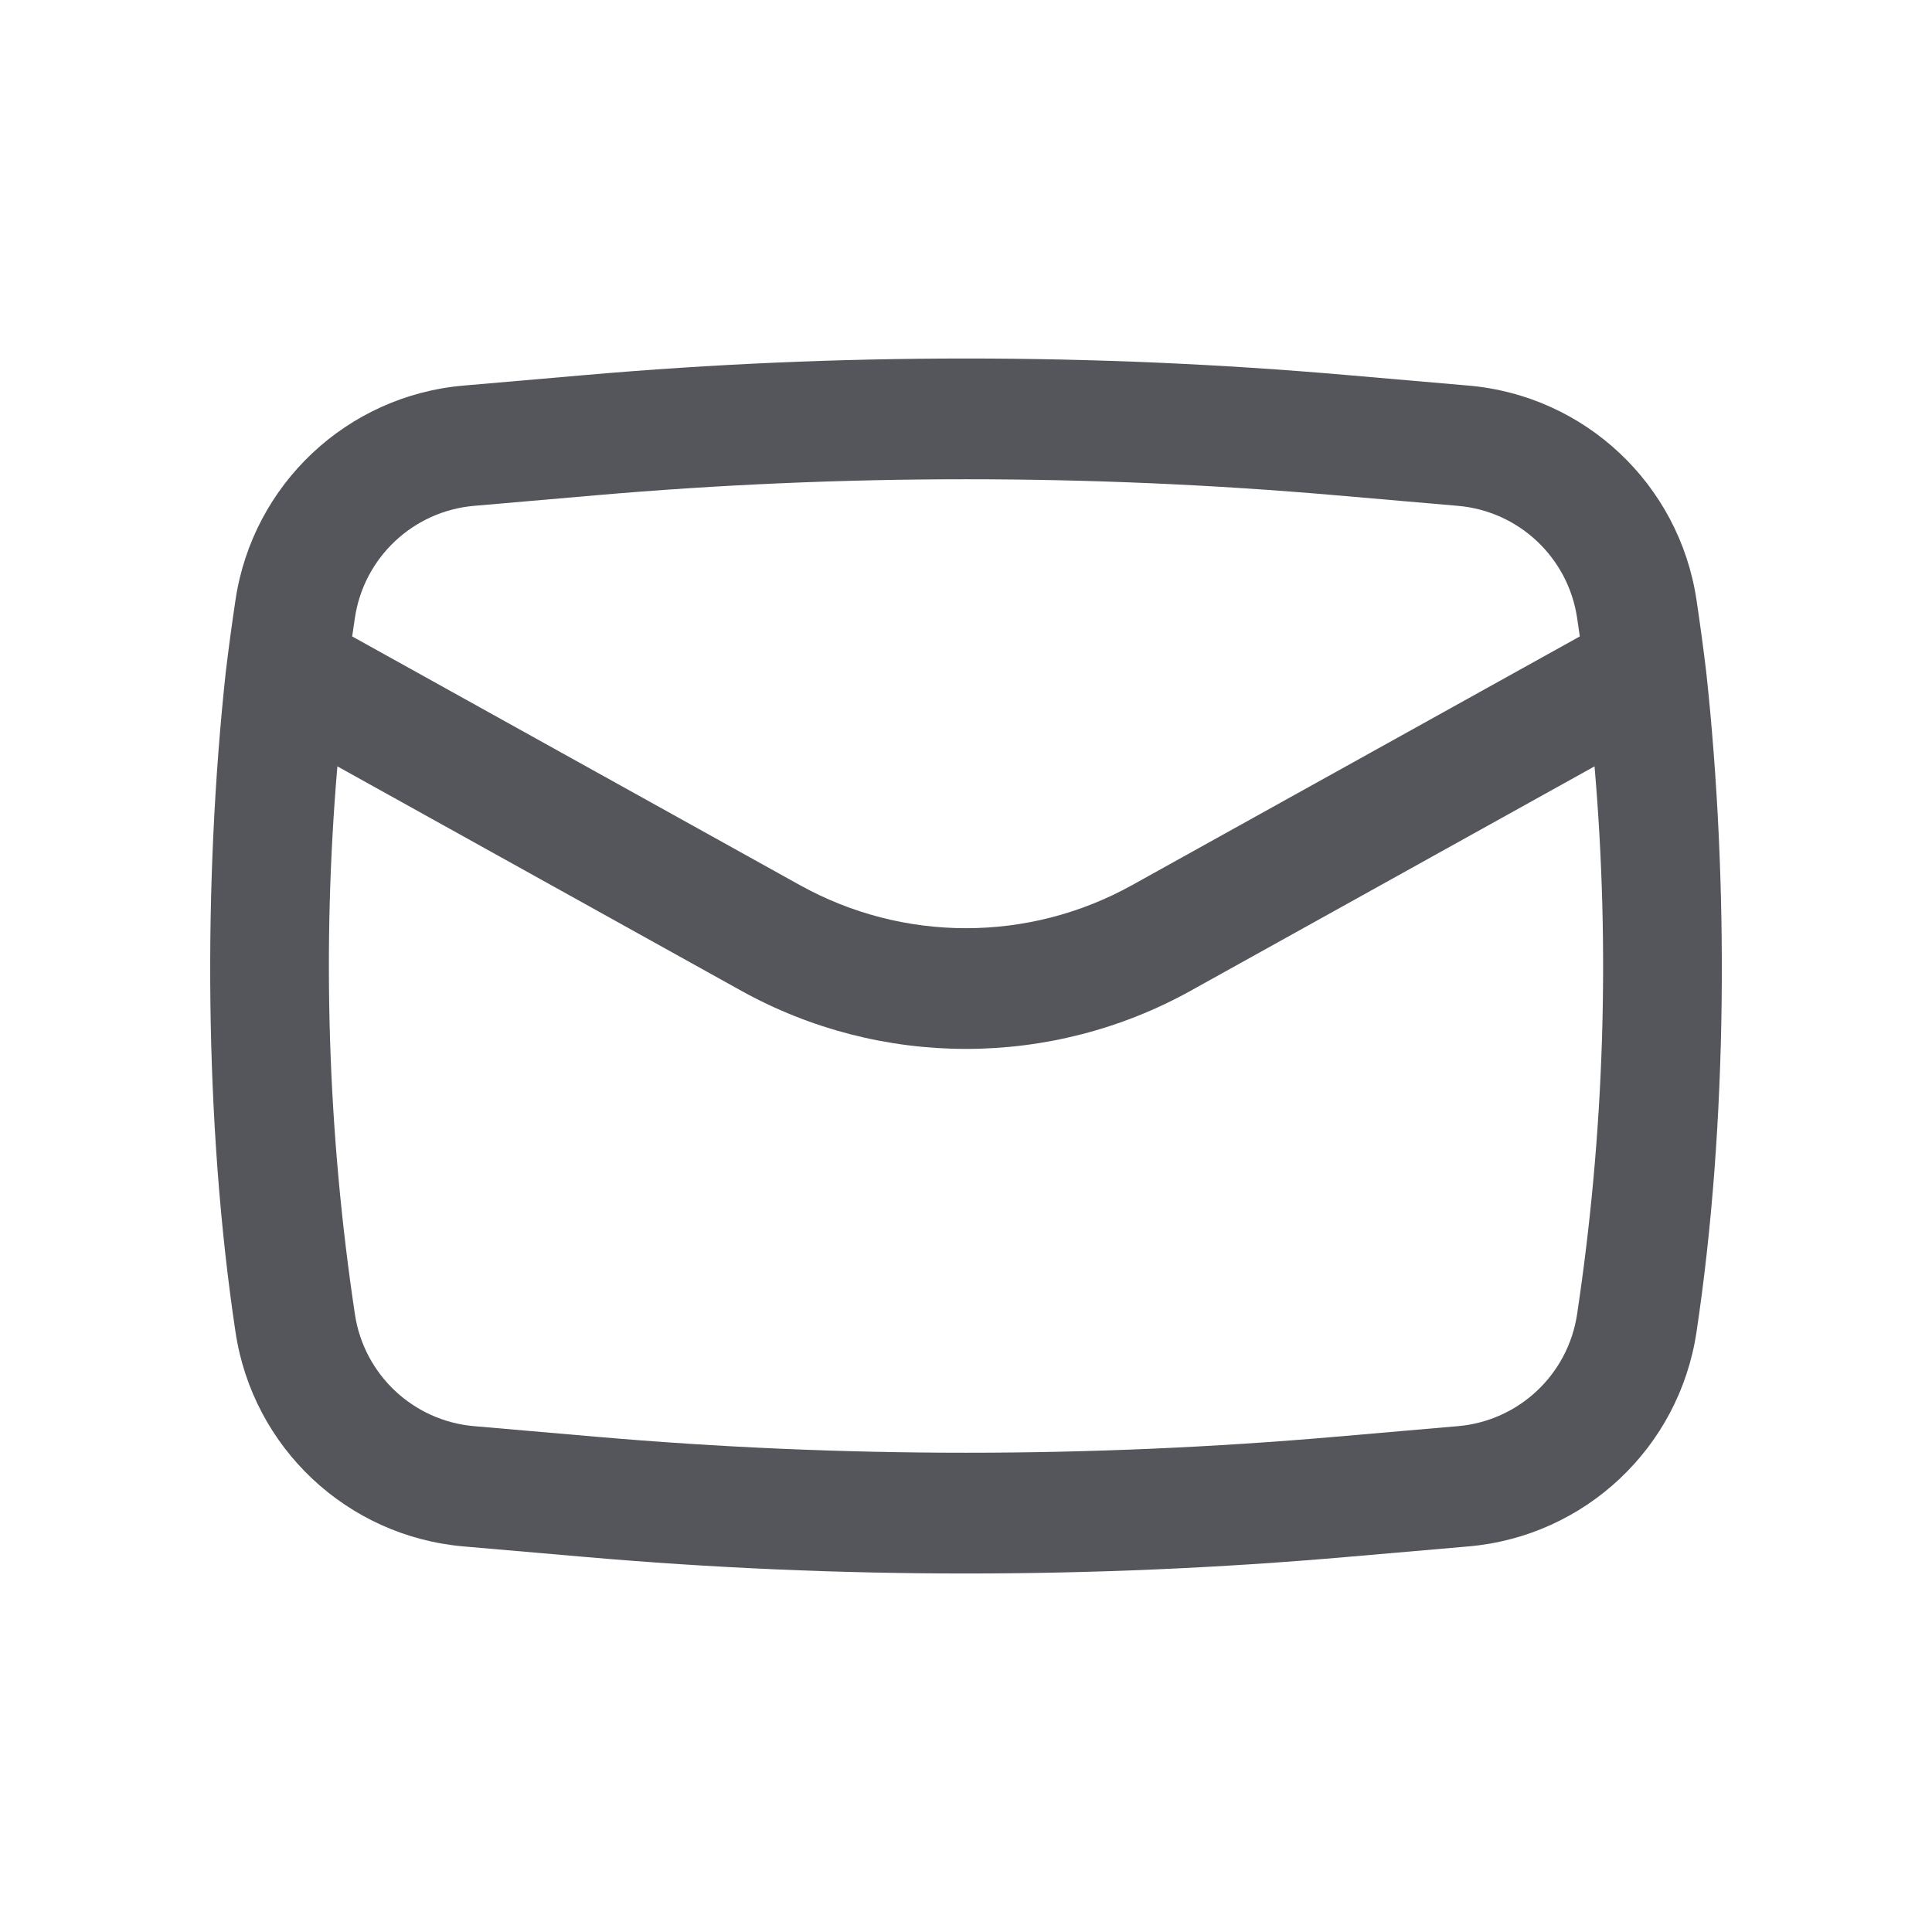
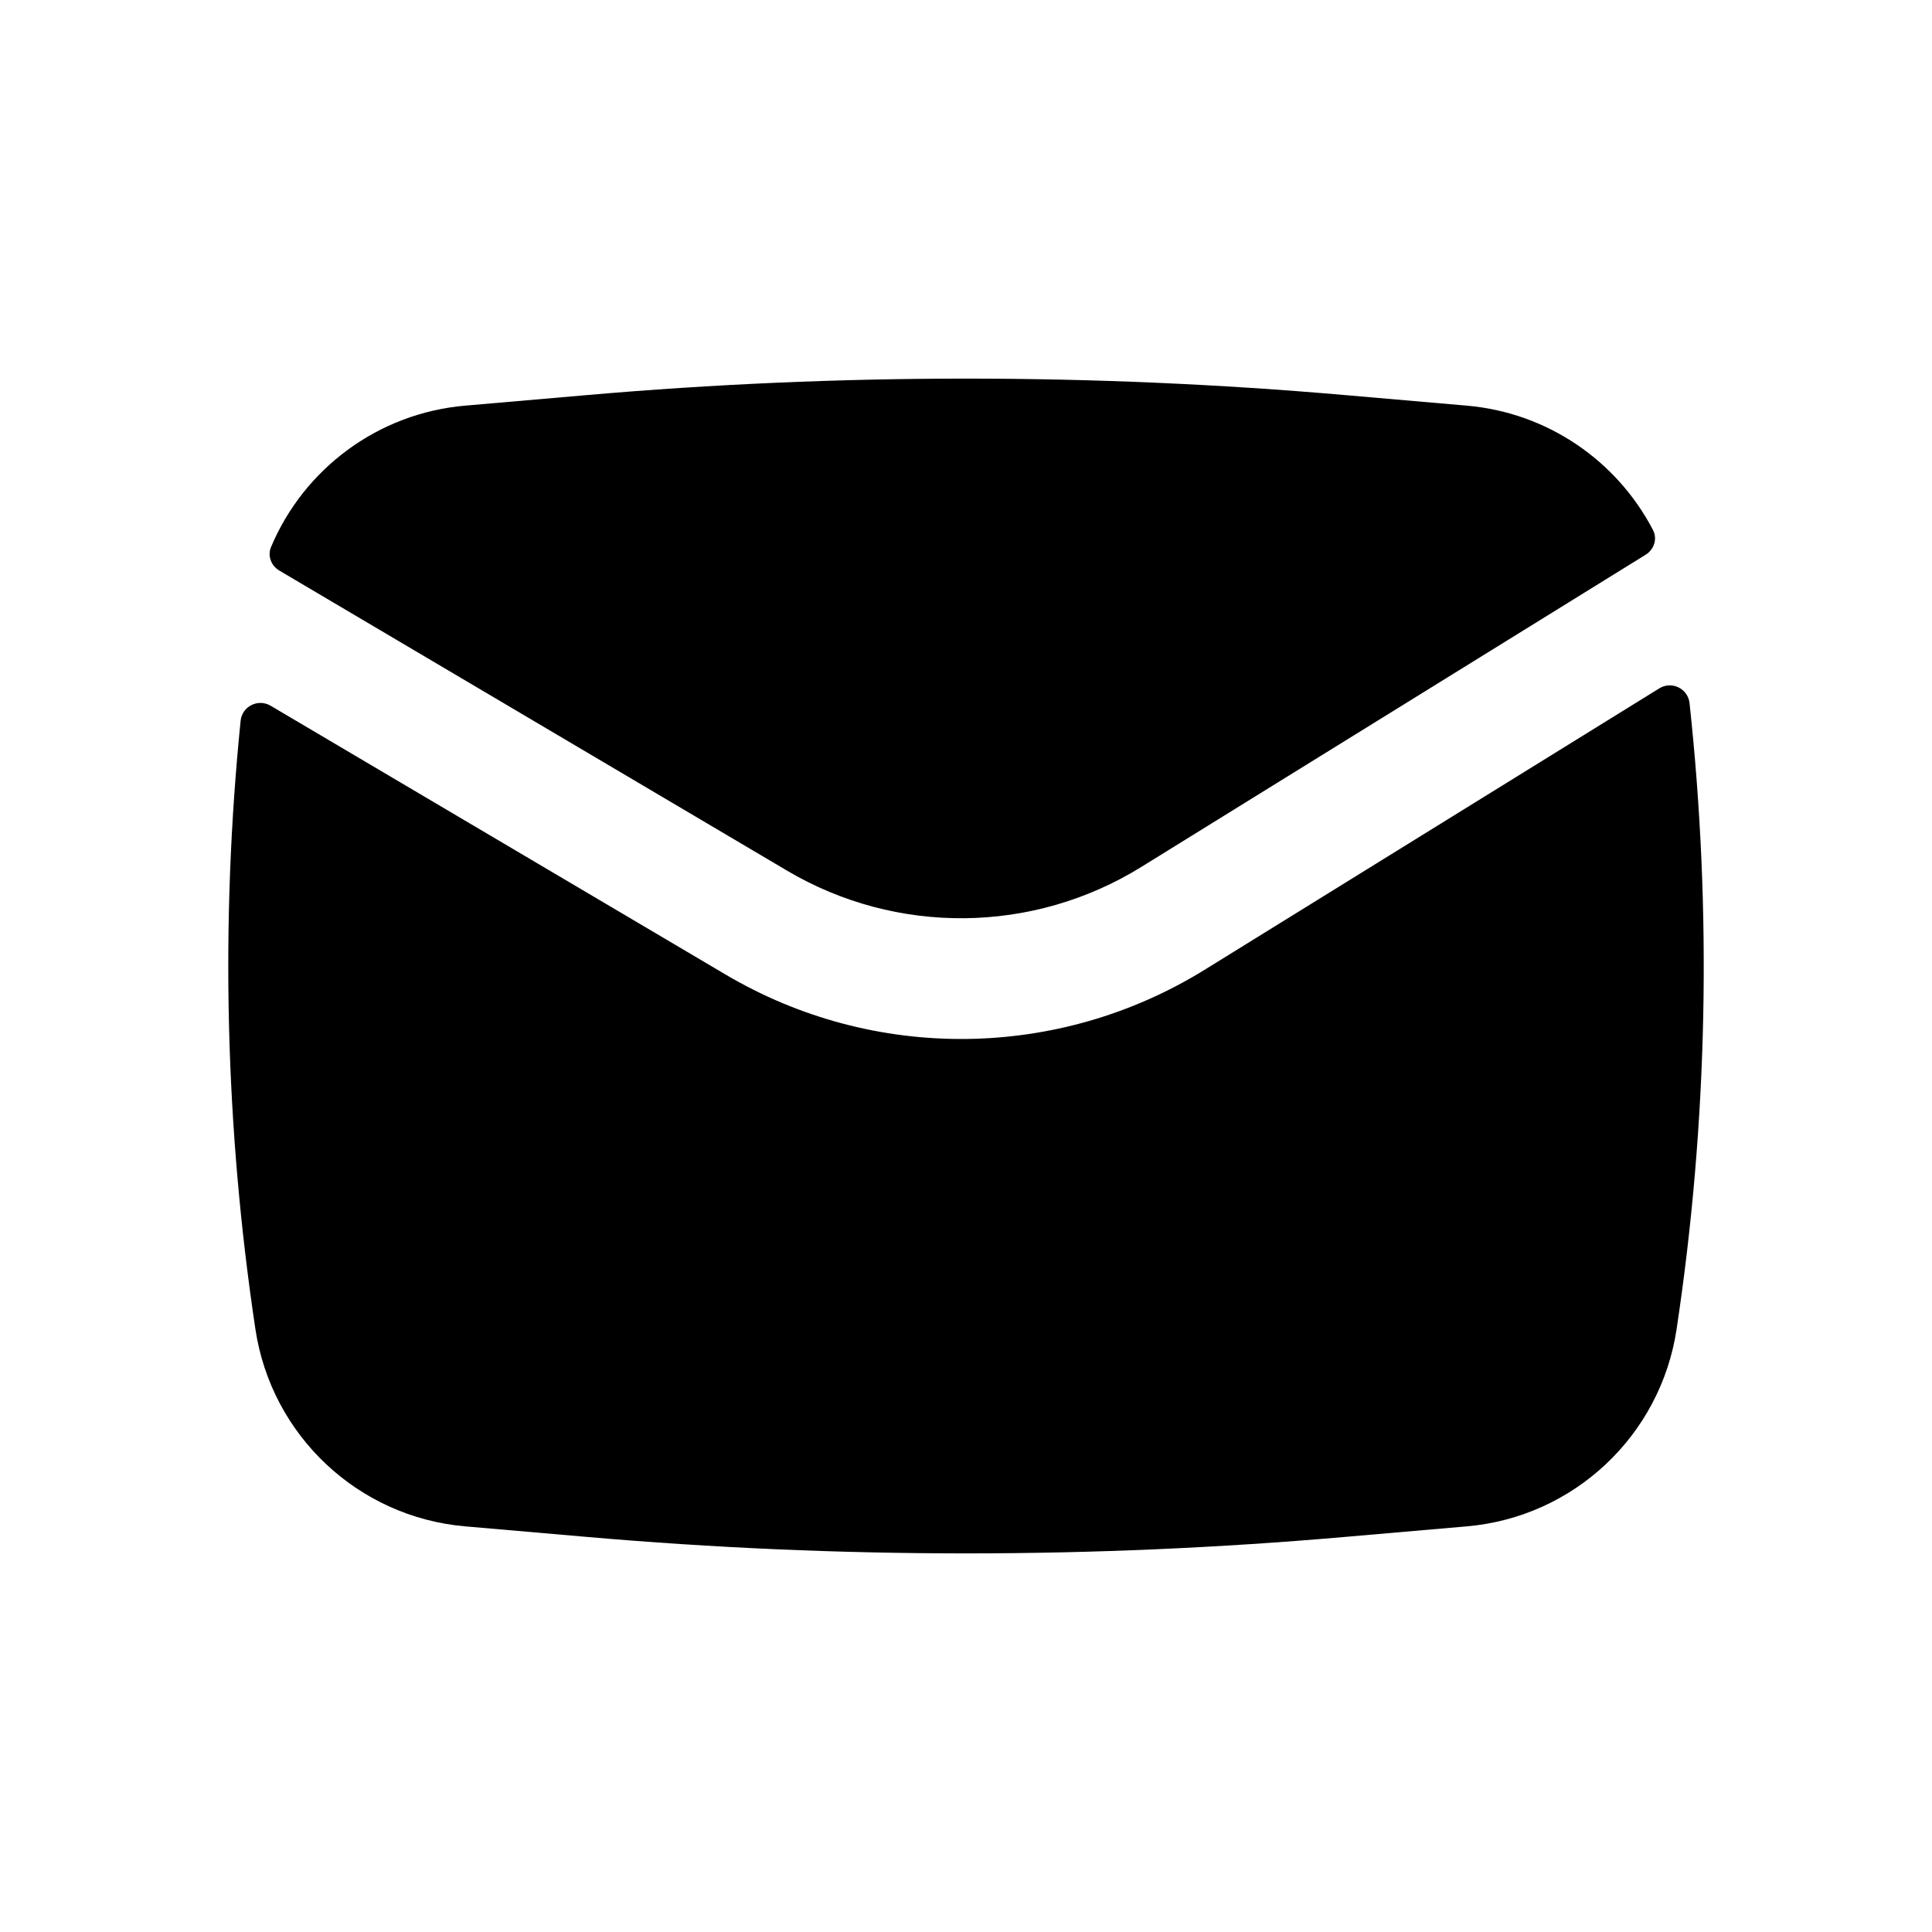
<svg xmlns="http://www.w3.org/2000/svg" width="24" height="24" viewBox="0 0 24 24" fill="none">
-   <path fill-rule="evenodd" clip-rule="evenodd" d="M2.804 8.353C2.524 10.956 2.536 13.958 2.926 16.55C3.142 17.985 4.312 19.084 5.757 19.21L7.268 19.341C10.416 19.615 13.583 19.615 16.733 19.341L18.243 19.21C19.688 19.084 20.858 17.985 21.074 16.55C21.464 13.958 21.477 10.956 21.196 8.353C21.16 8.052 21.119 7.75 21.074 7.449C20.858 6.015 19.688 4.915 18.243 4.79L16.733 4.659C13.583 4.385 10.416 4.385 7.268 4.659L5.757 4.79C4.312 4.915 3.142 6.015 2.926 7.449C2.881 7.75 2.84 8.052 2.804 8.353ZM7.397 6.153C10.46 5.887 13.54 5.887 16.602 6.153L18.113 6.284C18.867 6.35 19.478 6.924 19.591 7.673C19.602 7.75 19.614 7.828 19.625 7.906L14.064 10.995C12.78 11.709 11.22 11.709 9.936 10.995L4.375 7.906C4.386 7.828 4.397 7.75 4.409 7.673C4.522 6.924 5.133 6.35 5.887 6.284L7.397 6.153ZM19.808 9.52C20.003 11.788 19.93 14.072 19.591 16.327C19.478 17.076 18.867 17.65 18.113 17.716L16.603 17.847C13.54 18.113 10.46 18.113 7.397 17.847L5.887 17.716C5.133 17.65 4.522 17.076 4.409 16.327C4.07 14.072 3.998 11.788 4.191 9.52L9.207 12.307C10.944 13.271 13.056 13.271 14.792 12.307L19.808 9.52Z" fill="#54565B" />
+   <path d="M7.289 4.908C10.424 4.635 13.576 4.635 16.711 4.908L18.221 5.039C19.226 5.126 20.087 5.726 20.534 6.584C20.591 6.693 20.548 6.826 20.443 6.891L14.177 10.77C12.833 11.602 11.138 11.62 9.778 10.816L3.47 7.088C3.368 7.028 3.321 6.904 3.367 6.795C3.775 5.825 4.693 5.133 5.779 5.039L7.289 4.908Z" fill="black" />
+   <path d="M3.362 8.767C3.206 8.675 3.007 8.774 2.989 8.954C2.735 11.47 2.797 14.009 3.173 16.513C3.372 17.833 4.449 18.846 5.779 18.961L7.289 19.092C10.424 19.365 13.576 19.365 16.711 19.092L18.221 18.961C19.551 18.846 20.628 17.833 20.827 16.513C21.215 13.936 21.268 11.322 20.988 8.734C20.968 8.553 20.766 8.455 20.611 8.552L14.966 12.046C13.148 13.171 10.856 13.195 9.015 12.107L3.362 8.767Z" fill="black" />
</svg>
